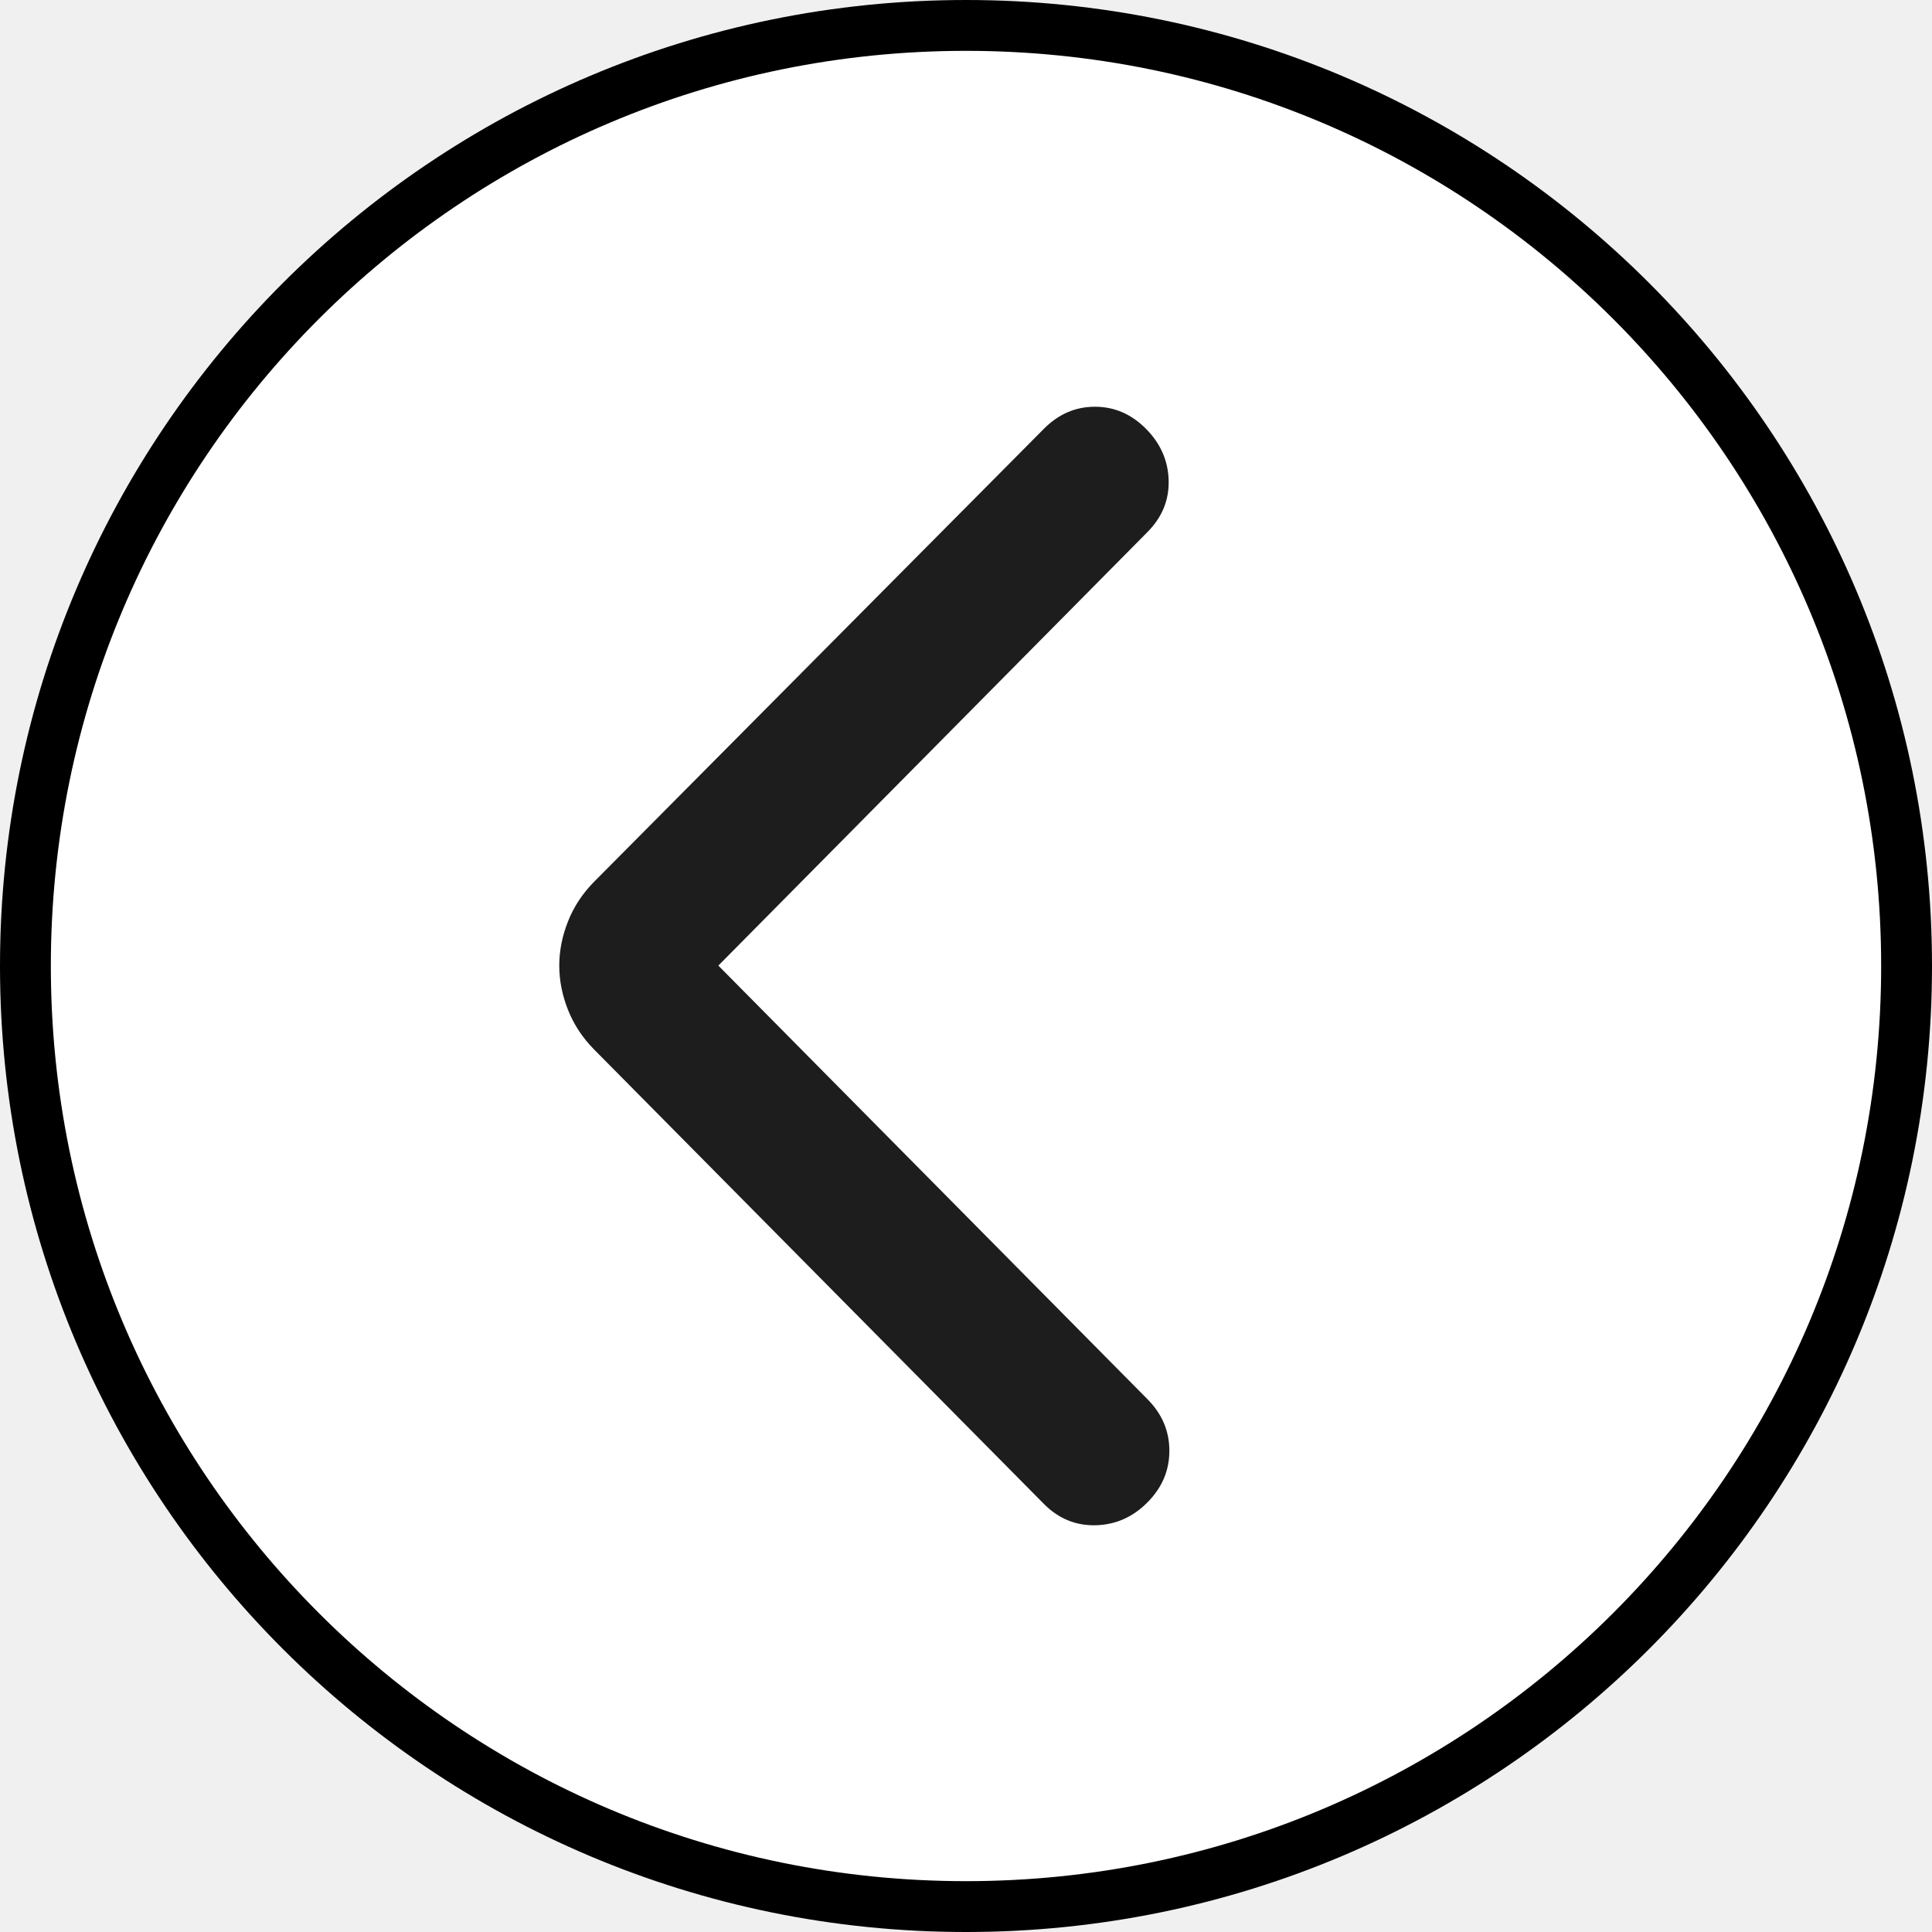
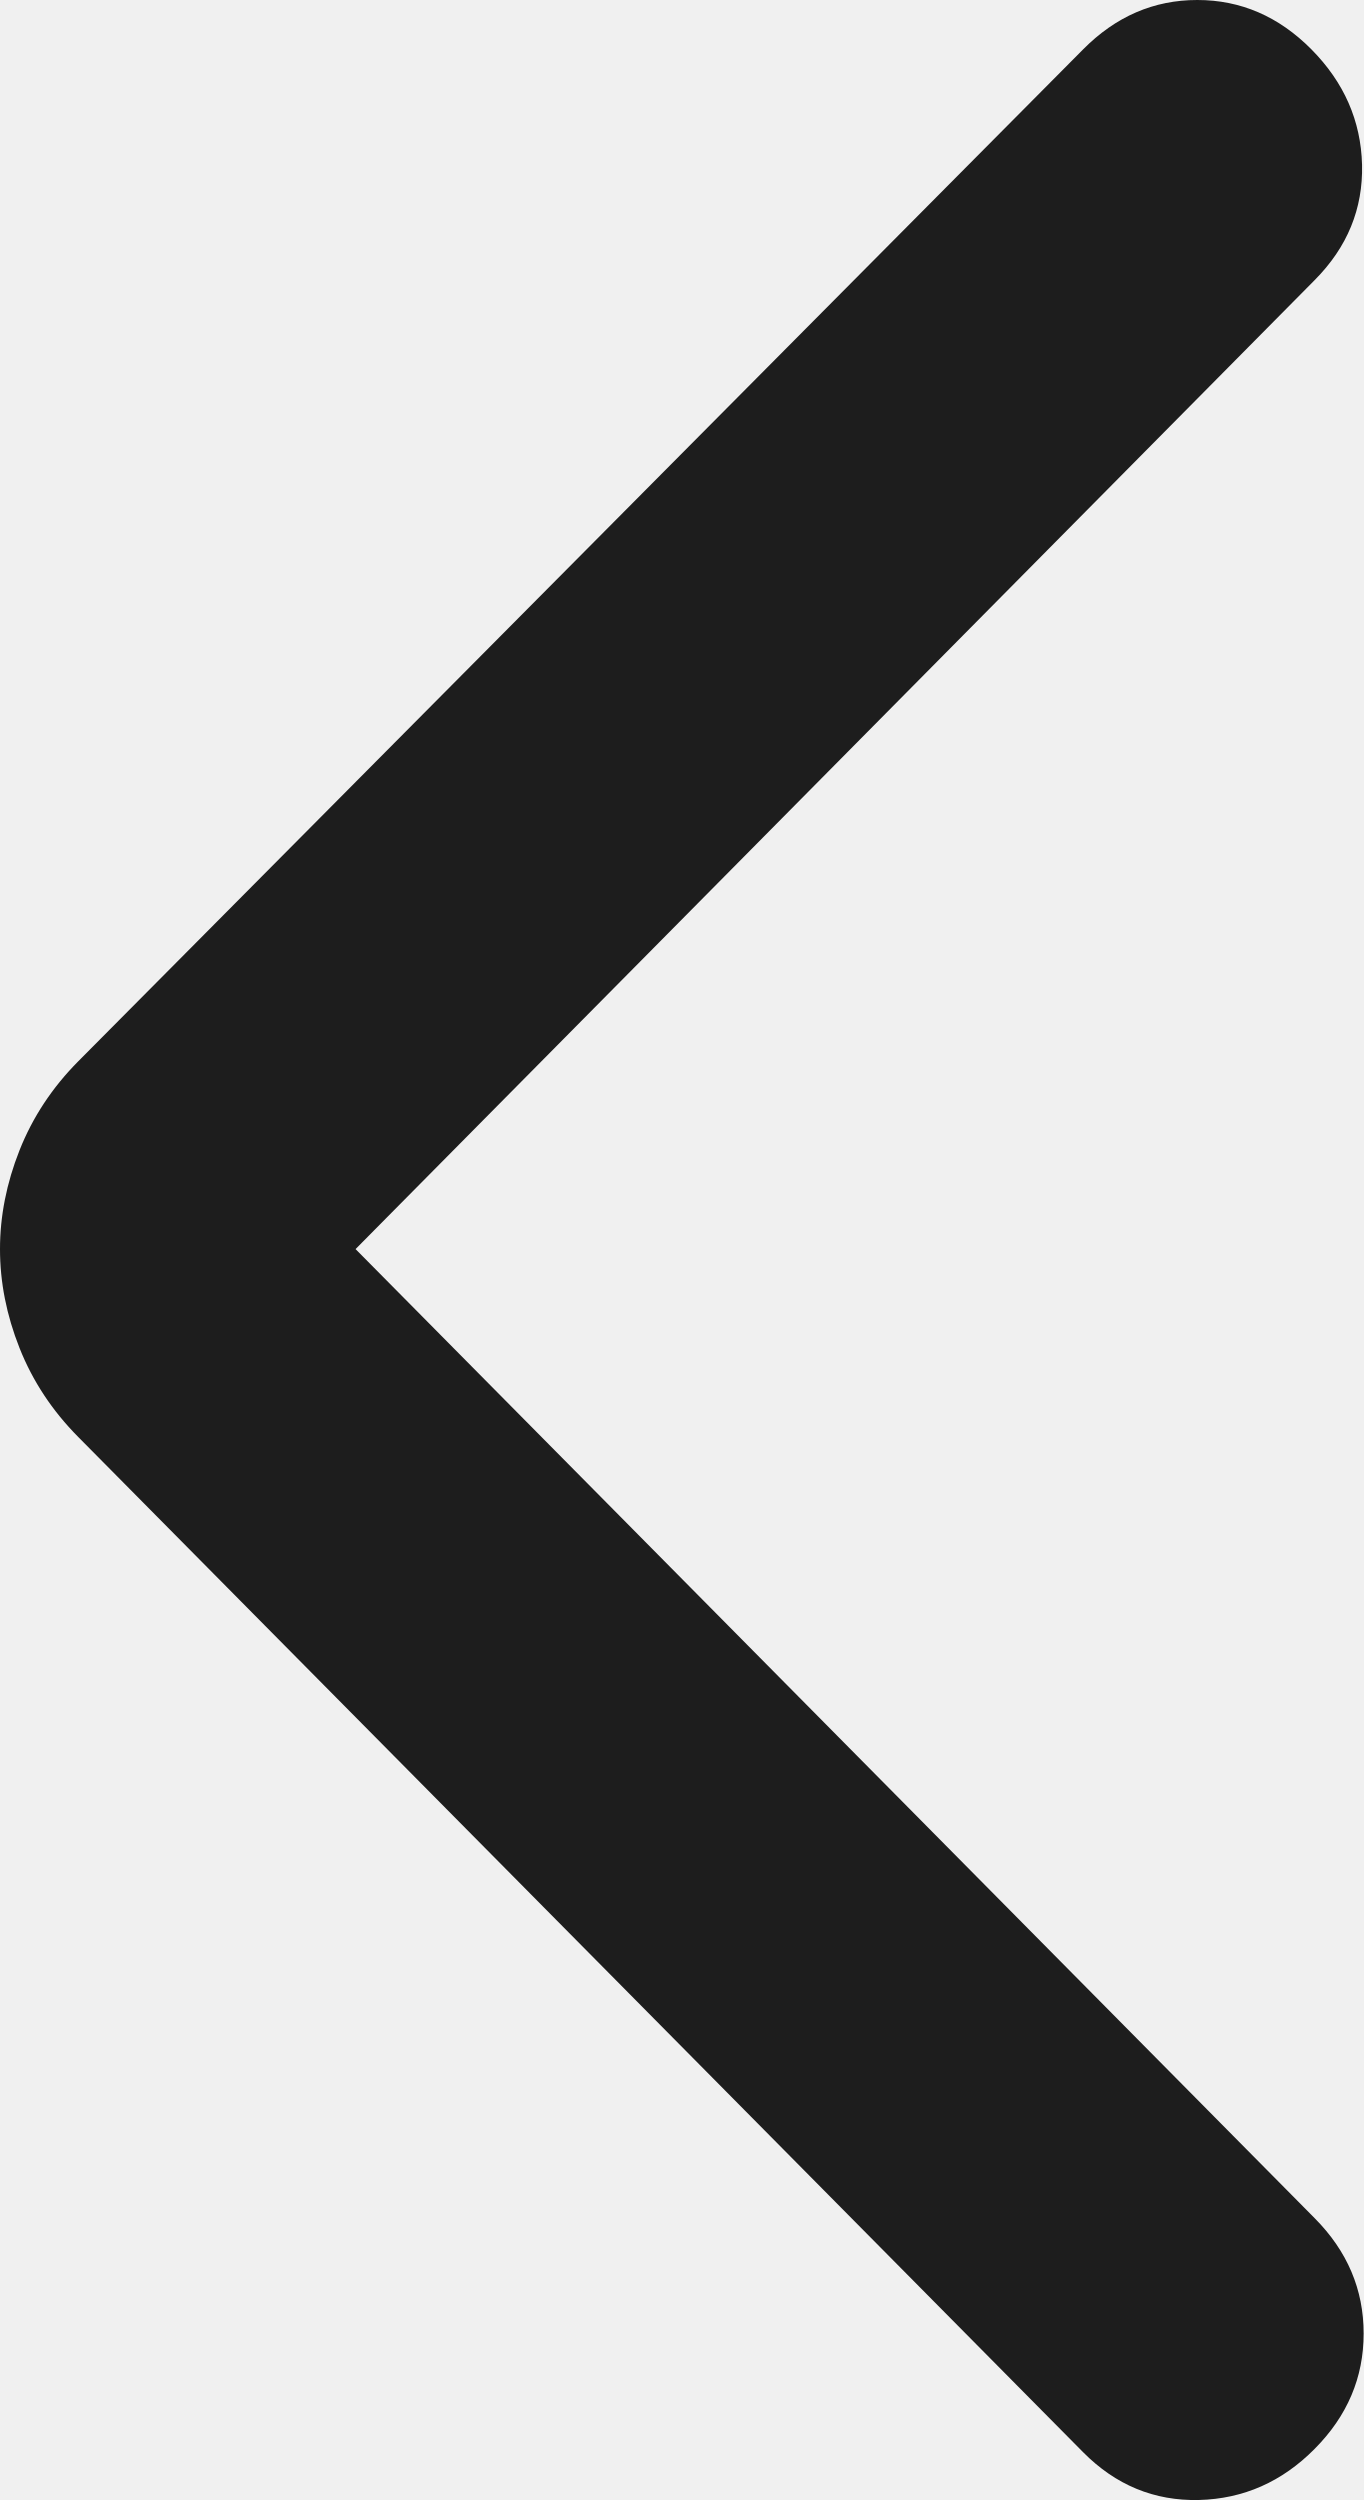
- <svg xmlns="http://www.w3.org/2000/svg" width="38" height="38" viewBox="0 0 38 38" fill="none">
-   <circle cx="19" cy="19" r="18.5" transform="matrix(-1 0 0 1 38 0)" fill="white" stroke="black" />
-   <path d="M14.129 18.992L22.569 10.465C22.857 10.175 22.995 9.837 22.986 9.45C22.976 9.063 22.828 8.725 22.541 8.435C22.254 8.145 21.919 8 21.536 8C21.153 8 20.818 8.145 20.531 8.435L11.689 17.339C11.459 17.571 11.287 17.832 11.172 18.122C11.057 18.412 11 18.703 11 18.992C11 19.283 11.057 19.573 11.172 19.863C11.287 20.153 11.459 20.414 11.689 20.646L20.531 29.579C20.818 29.869 21.158 30.009 21.55 30C21.943 29.99 22.282 29.84 22.569 29.55C22.857 29.26 23 28.922 23 28.535C23 28.148 22.857 27.81 22.569 27.52L14.129 18.992Z" fill="#1D1D1D" />
+ <svg xmlns="http://www.w3.org/2000/svg" width="12" height="22" viewBox="0 0 12 22" fill="none">
+   <path d="M3.129 10.992L11.569 2.465C11.857 2.175 11.995 1.837 11.986 1.45C11.976 1.063 11.828 0.725 11.541 0.435C11.254 0.145 10.919 2.86016e-06 10.536 2.89362e-06C10.153 2.92708e-06 9.818 0.145 9.531 0.435L0.689 9.339C0.459 9.571 0.287 9.832 0.172 10.122C0.057 10.412 -9.87661e-07 10.703 -9.62305e-07 10.992C-9.36949e-07 11.283 0.057 11.573 0.172 11.863C0.287 12.153 0.459 12.414 0.689 12.646L9.531 21.579C9.818 21.869 10.158 22.009 10.55 22C10.943 21.99 11.282 21.84 11.569 21.55C11.857 21.26 12 20.922 12 20.535C12 20.148 11.857 19.81 11.569 19.52L3.129 10.992Z" fill="#1D1D1D" />
</svg>
